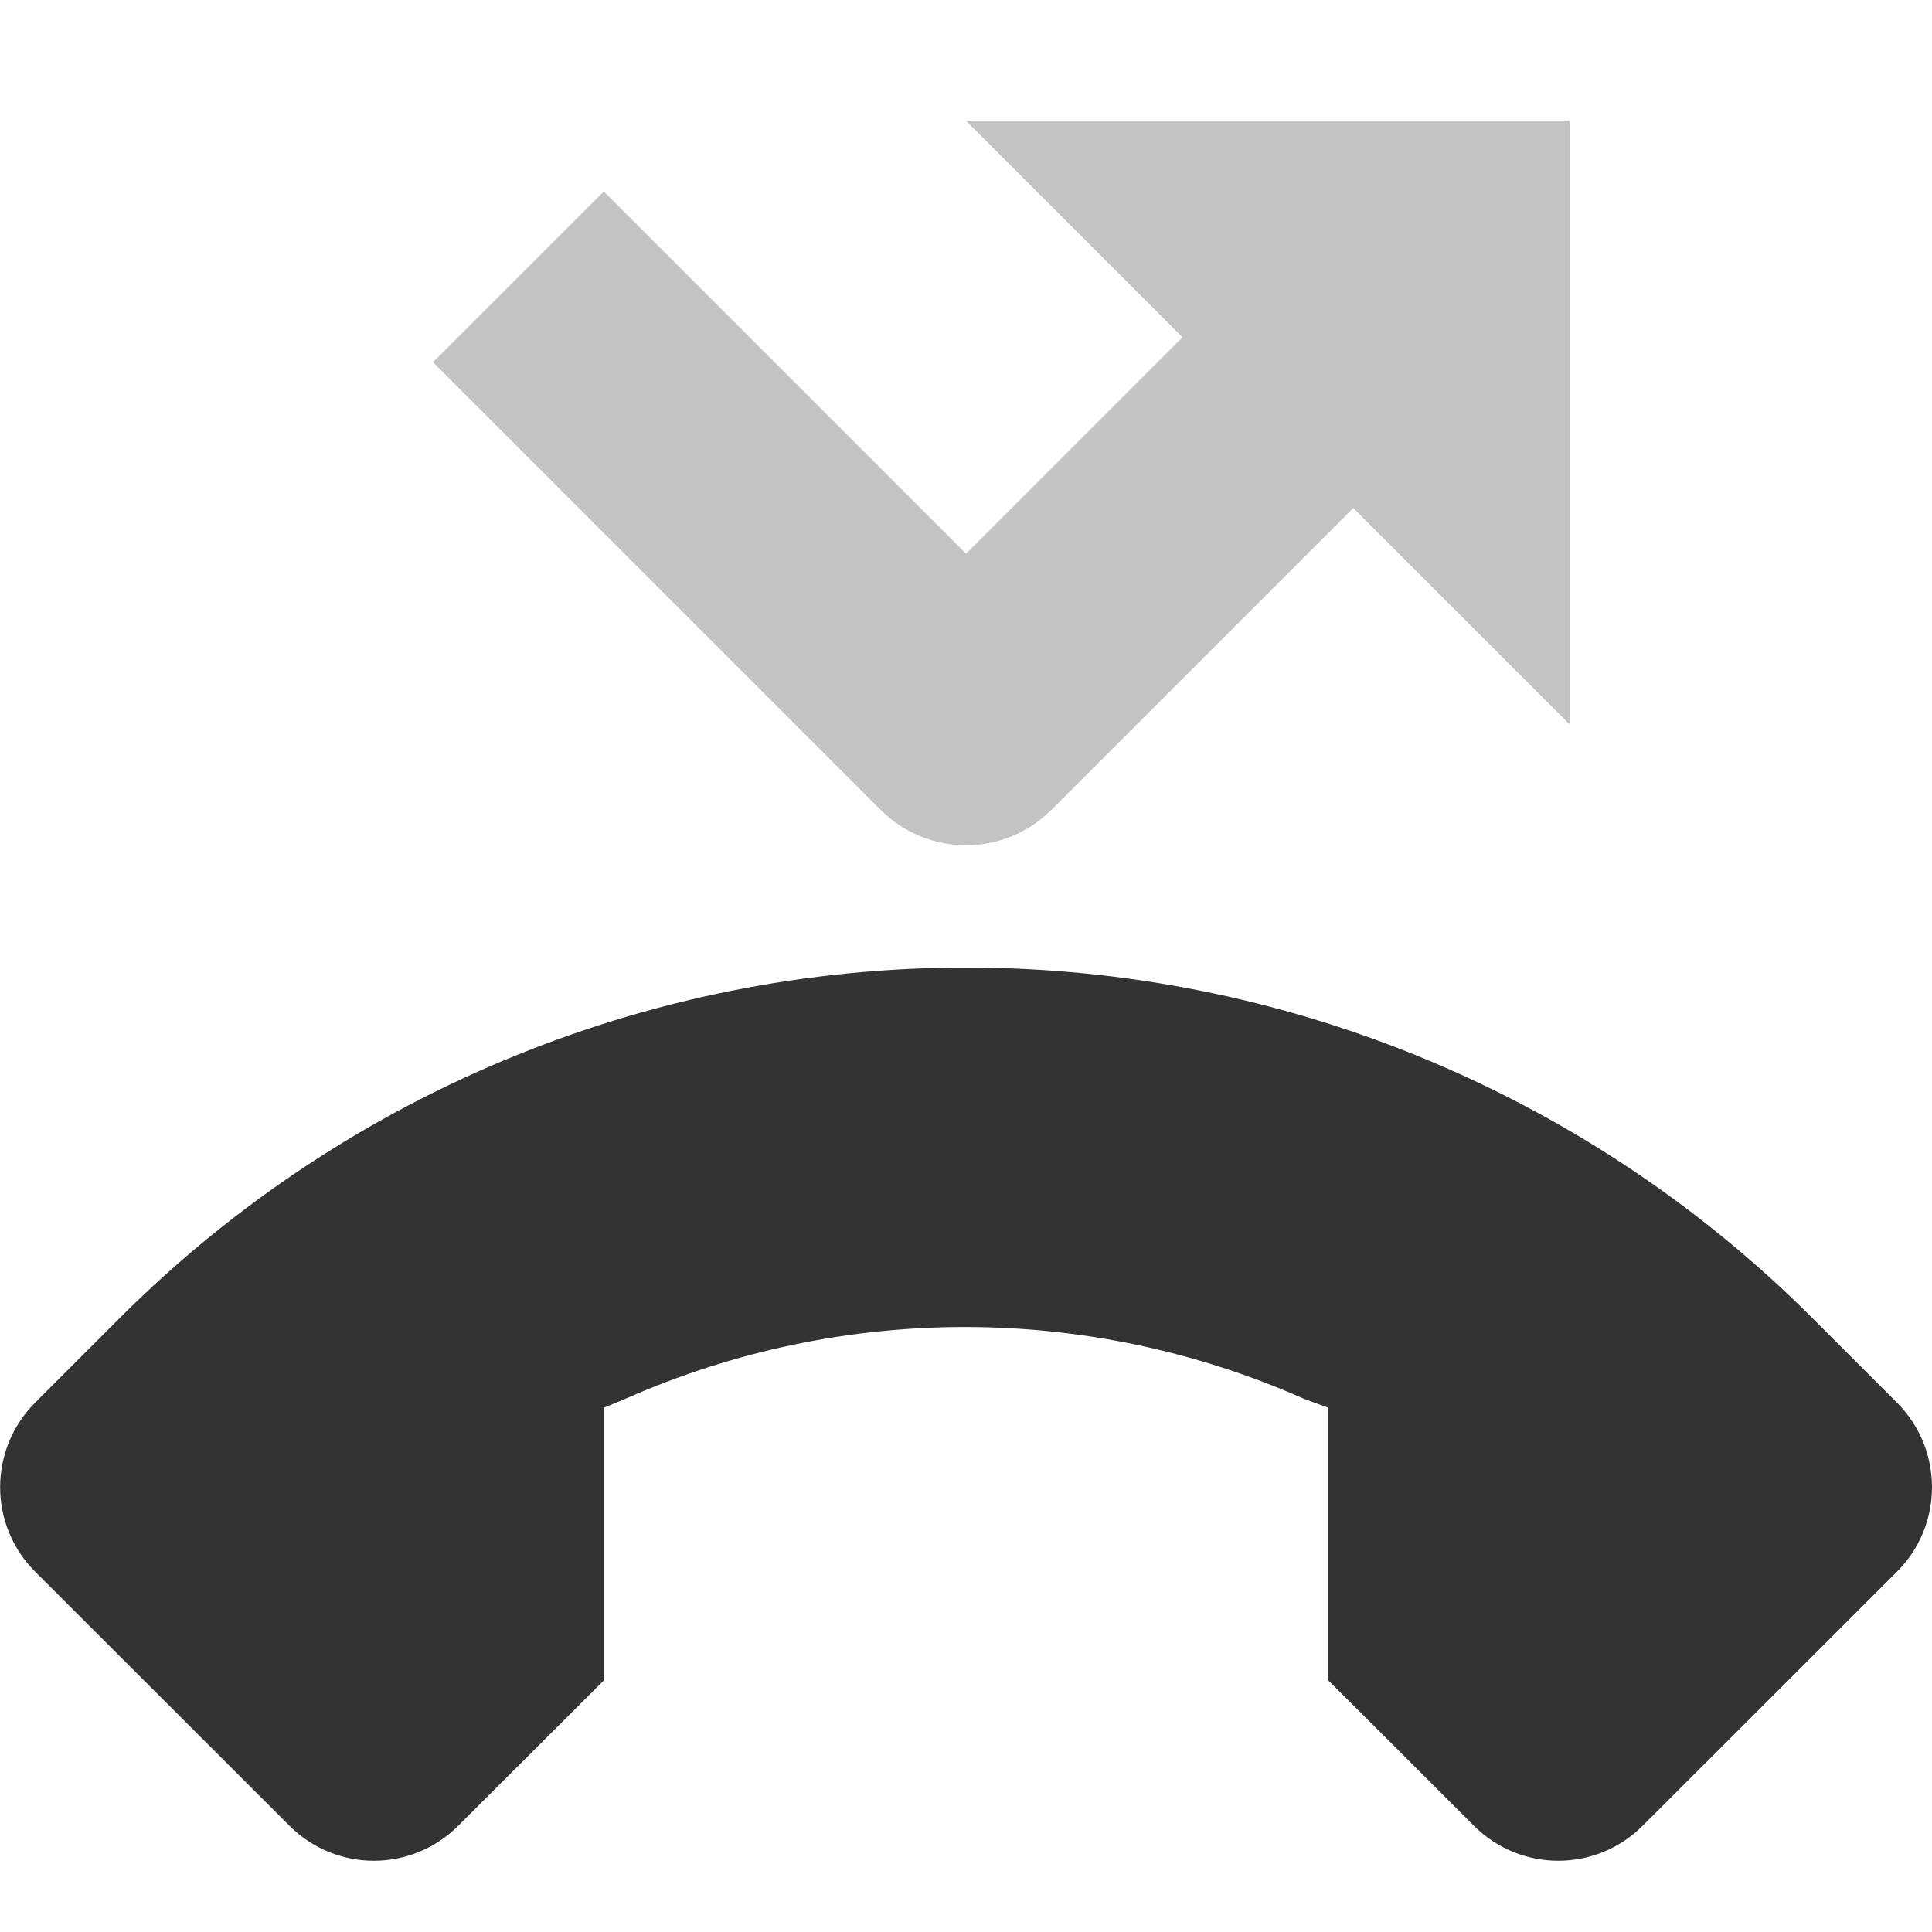
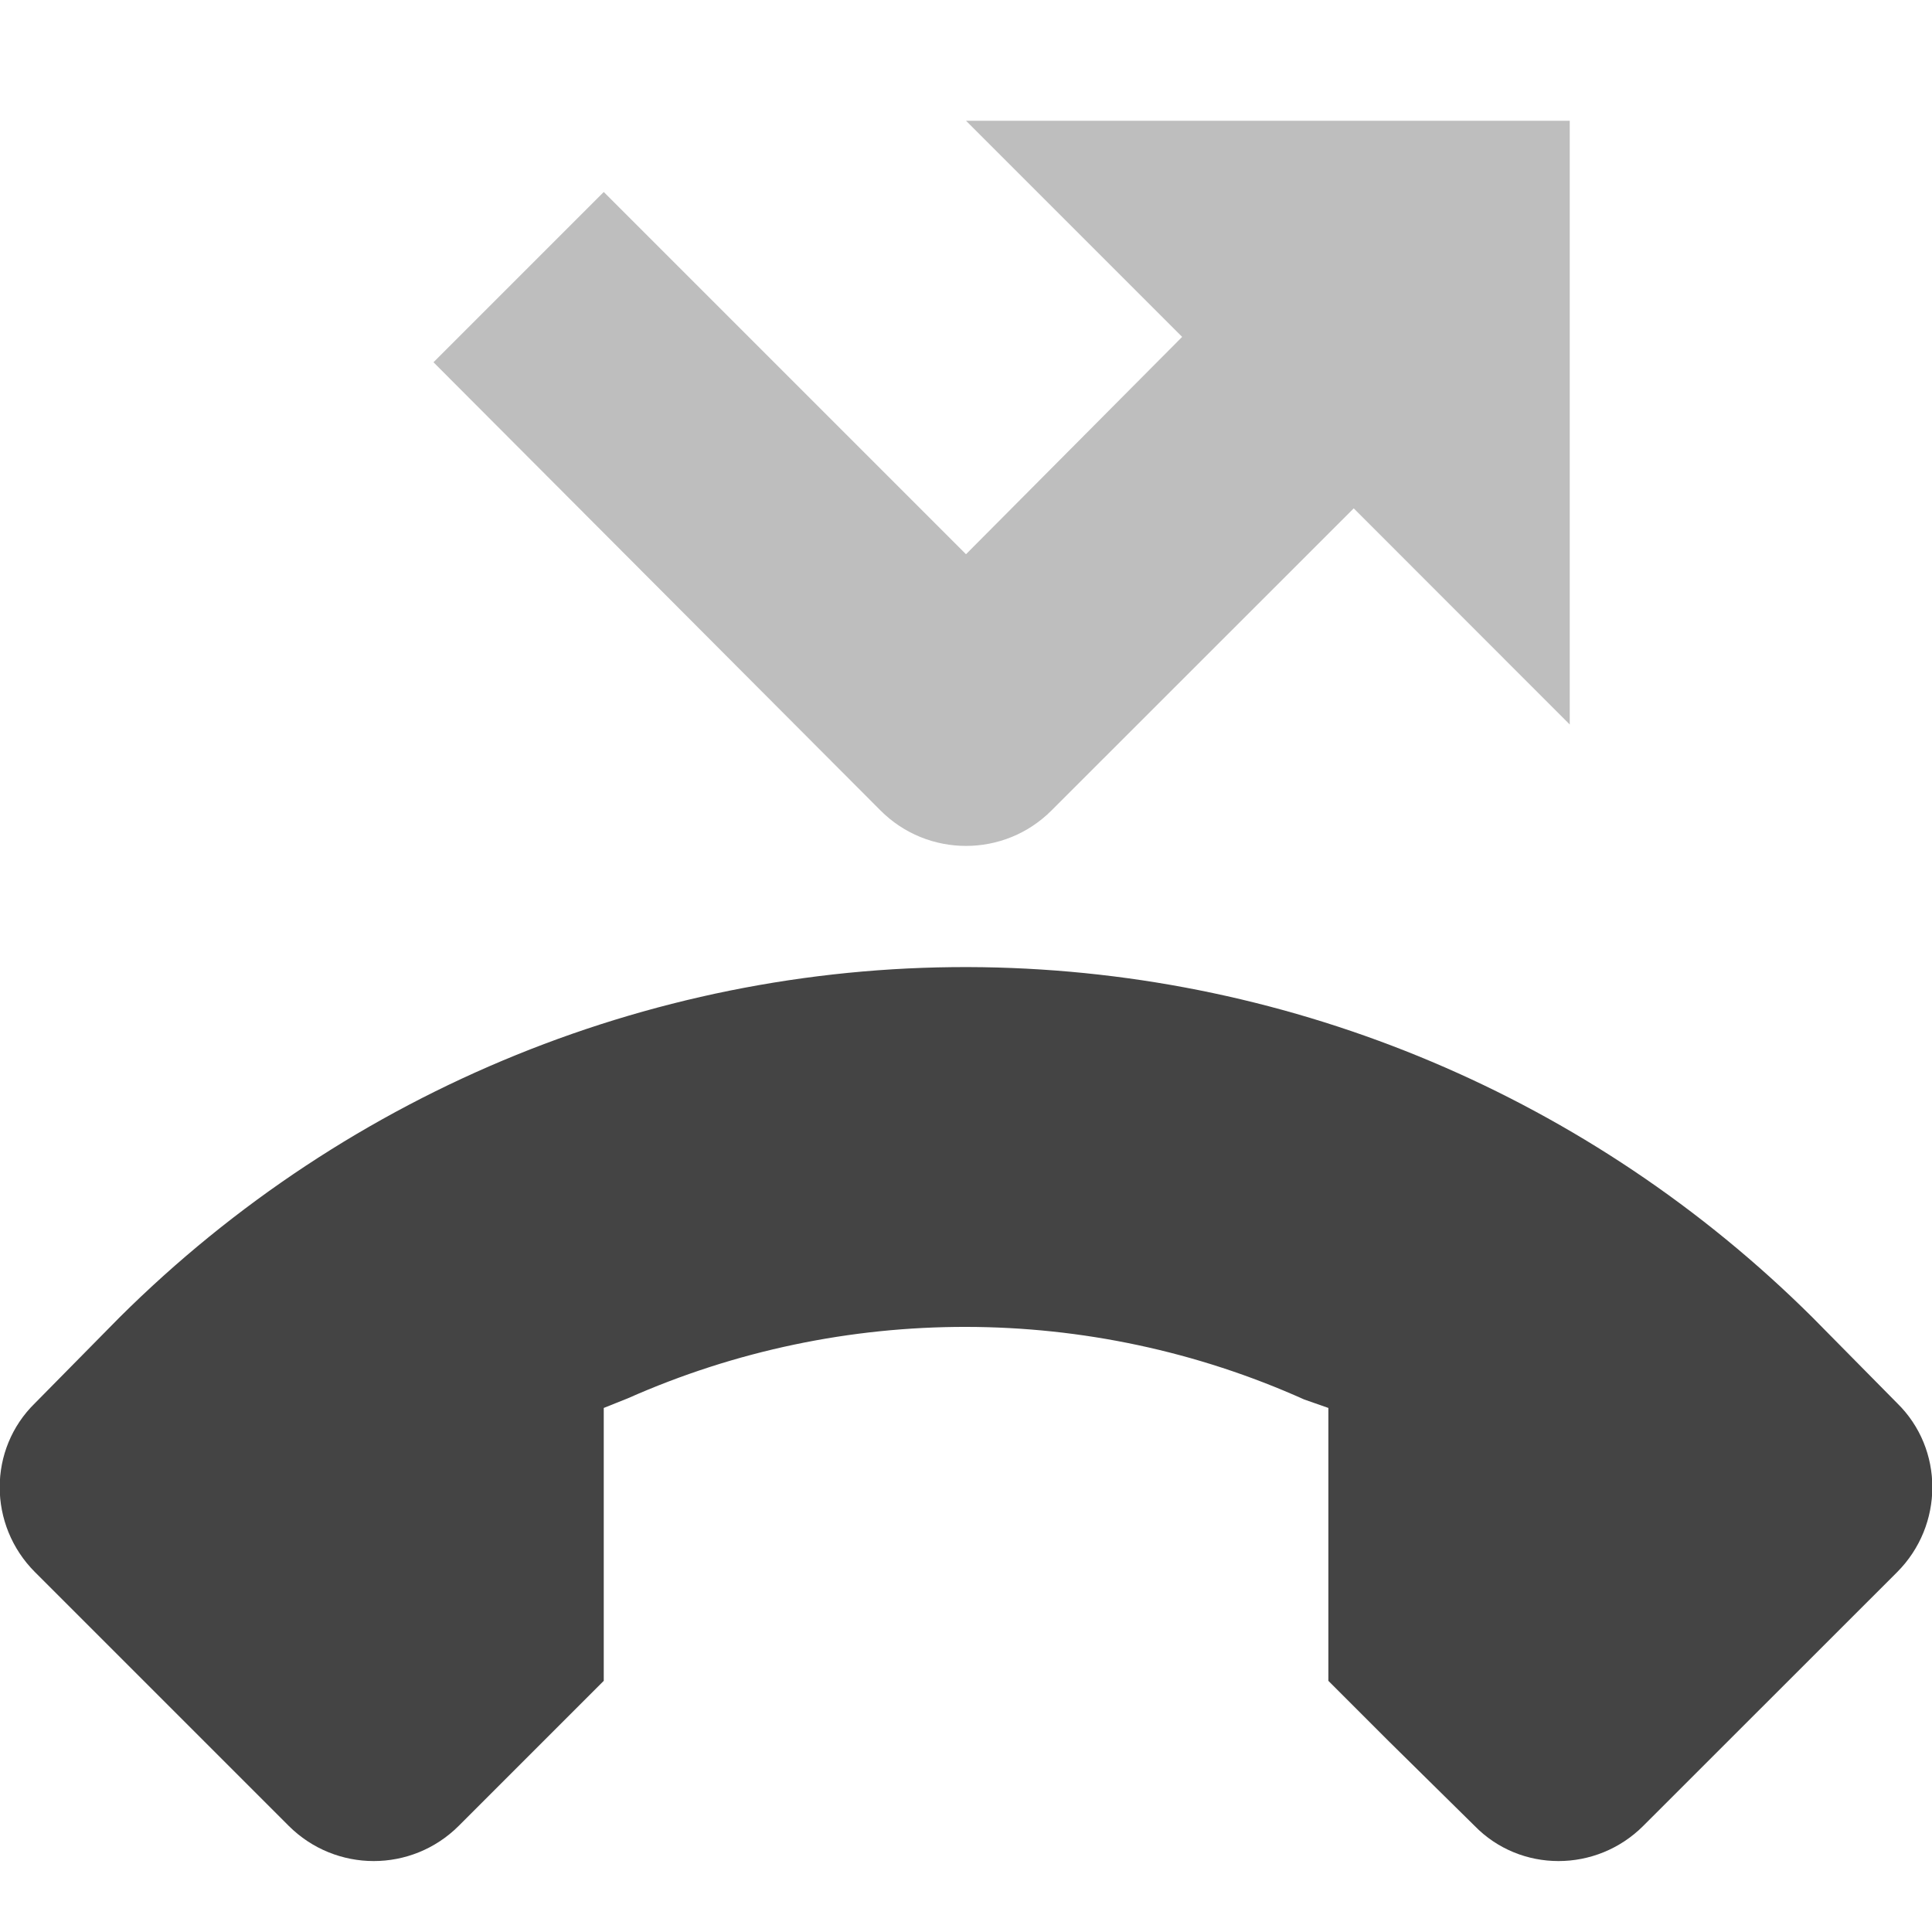
- <svg xmlns="http://www.w3.org/2000/svg" width="16" height="16">
-   <path d="m 532,-414 1.793,1.793 -1.793,1.793 -2.293,-2.293 -0.707,-0.707 -1.414,1.414 0.707,0.707 3,3 a 1,1 0 0 0 1.414,0 l 2.5,-2.5 1.793,1.793 v -5 z" style="line-height:normal;text-indent:0;text-align:start;text-decoration-line:none;text-decoration-style:solid;text-decoration-color:#000;text-transform:none;white-space:normal;isolation:auto;mix-blend-mode:normal;solid-color:#000;solid-opacity:1" color="#000" font-weight="400" font-family="sans-serif" overflow="visible" opacity=".35" fill="#525252" fill-rule="evenodd" transform="translate(-524 415)" />
-   <path d="m 532.145,-406.986 c -2.678,-0.039 -5.258,1.007 -7.152,2.9 l -0.701,0.701 c -0.388,0.388 -0.388,1.014 0,1.402 l 2.104,2.102 c 0.388,0.388 1.012,0.388 1.4,0 l 1.205,-1.203 v -2.258 0 l 0.197,-0.082 c 1.787,-0.785 3.822,-0.782 5.605,0.01 l 0.197,0.072 v 0 2.258 l 0.504,0.502 0.701,0.701 c 0.388,0.388 1.012,0.388 1.4,0 l 2.104,-2.102 c 0.388,-0.388 0.388,-1.014 0,-1.402 l -0.701,-0.701 c -1.823,-1.823 -4.285,-2.863 -6.863,-2.9 z" fill="#333333" transform="translate(-524 415)" />
+ <svg xmlns="http://www.w3.org/2000/svg" width="16" height="16" version="1.1">
+   <path style="opacity:.35;fill:#444444" d="M 8,1 9.79,2.79 8,4.59 5,1.59 3.59,3 7.29,6.71 C 7.681,7.104 8.319,7.104 8.71,6.71 L 11.211,4.21 13,6 V 1 Z" />
+   <path style="fill:#444444" d="M 8.14,8.01 C 5.47,7.97 2.89,9.02 0.99,10.91 L 0.29,11.62 C -0.1,12 -0.1,12.63 0.29,13.02 L 2.39,15.12 C 2.78,15.51 3.41,15.51 3.8,15.12 L 5,13.92 V 11.66 11.66 L 5.2,11.58 C 6.98,10.79 9.02,10.79 10.801,11.59 L 11.001,11.66 V 11.66 13.92 L 11.501,14.42 12.211,15.12 C 12.59,15.51 13.221,15.51 13.61,15.12 L 15.711,13.02 C 16.1,12.63 16.1,12 15.711,11.62 L 15.01,10.91 C 13.18,9.09 10.721,8.05 8.14,8.01 Z" />
</svg>
